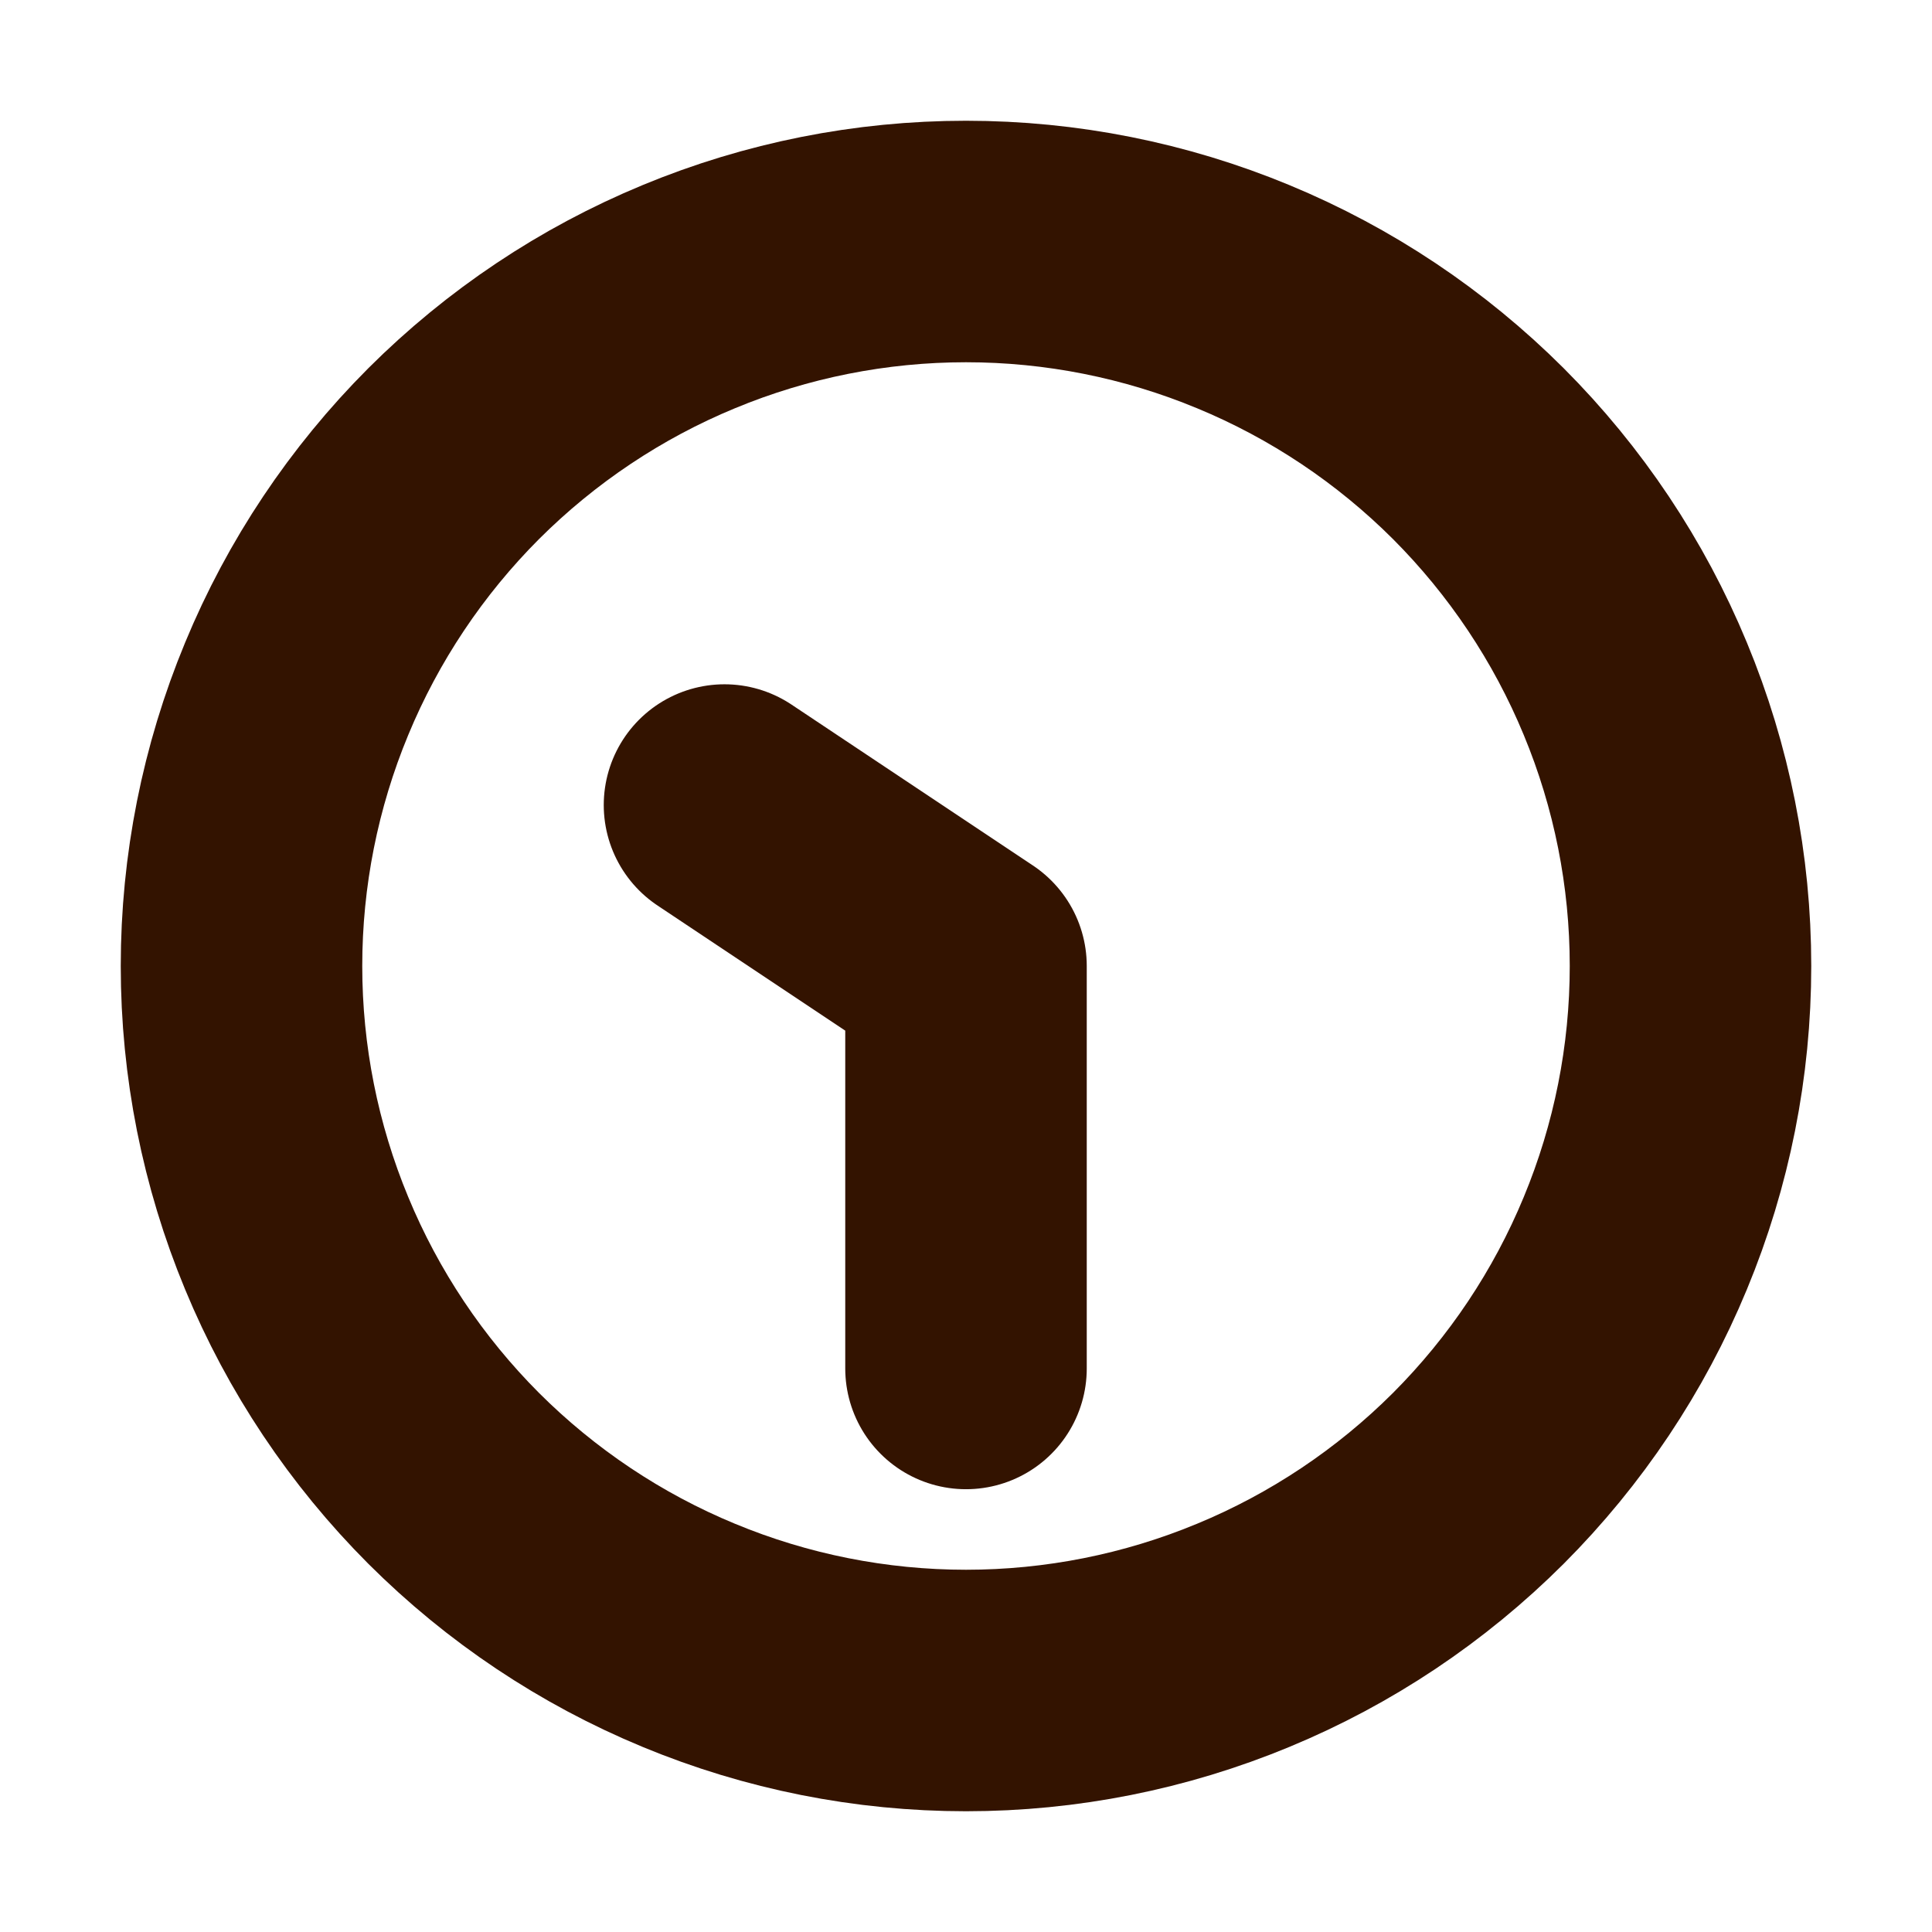
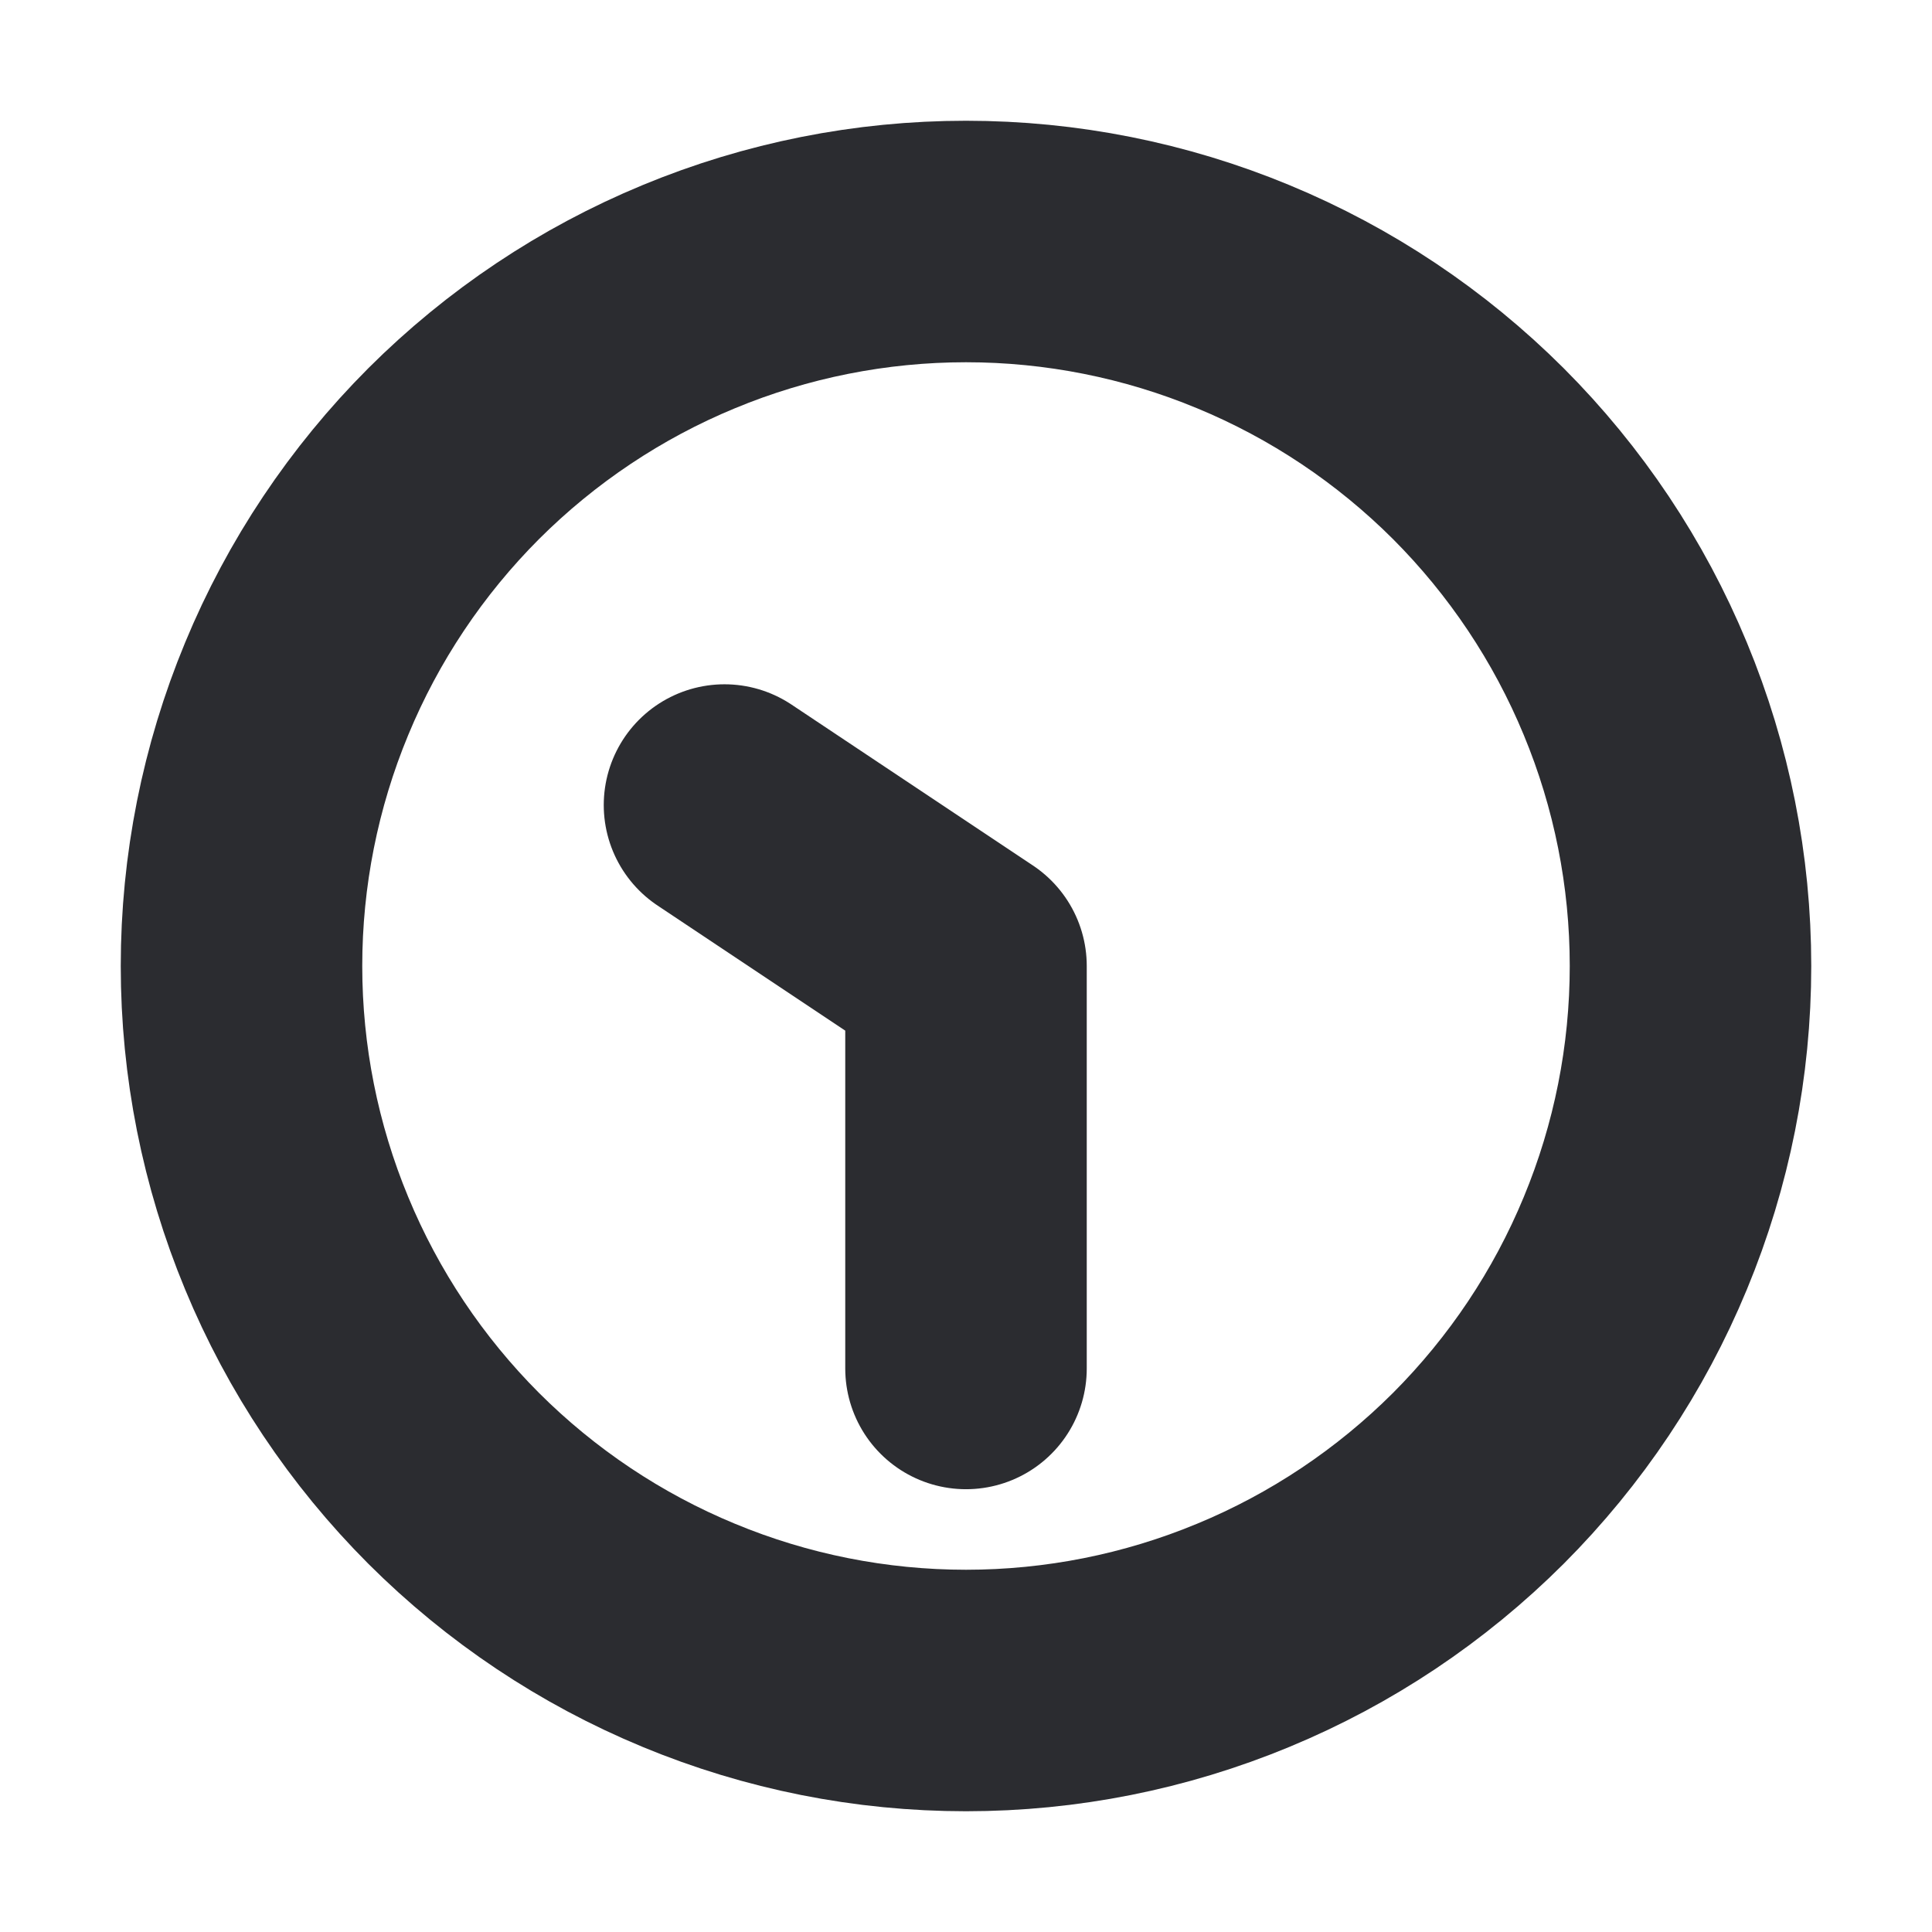
<svg xmlns="http://www.w3.org/2000/svg" width="16" height="16" viewBox="0 0 16 16" fill="none">
-   <path d="M6 6.667L8 8V11.333M14 8C14 7.212 13.845 6.432 13.543 5.704C13.242 4.976 12.8 4.315 12.243 3.757C11.685 3.2 11.024 2.758 10.296 2.457C9.568 2.155 8.788 2 8 2C7.212 2 6.432 2.155 5.704 2.457C4.976 2.758 4.315 3.2 3.757 3.757C3.2 4.315 2.758 4.976 2.457 5.704C2.155 6.432 2 7.212 2 8C2 8.788 2.155 9.568 2.457 10.296C2.758 11.024 3.2 11.685 3.757 12.243C4.315 12.8 4.976 13.242 5.704 13.543C6.432 13.845 7.212 14 8 14C8.788 14 9.568 13.845 10.296 13.543C11.024 13.242 11.685 12.8 12.243 12.243C12.8 11.685 13.242 11.024 13.543 10.296C13.845 9.568 14 8.788 14 8Z" stroke="#331300" stroke-width="2" stroke-linecap="round" stroke-linejoin="round" />
+   <path d="M6 6.667L8 8V11.333M14 8C14 7.212 13.845 6.432 13.543 5.704C13.242 4.976 12.8 4.315 12.243 3.757C11.685 3.2 11.024 2.758 10.296 2.457C9.568 2.155 8.788 2 8 2C7.212 2 6.432 2.155 5.704 2.457C4.976 2.758 4.315 3.2 3.757 3.757C3.2 4.315 2.758 4.976 2.457 5.704C2.155 6.432 2 7.212 2 8C2 8.788 2.155 9.568 2.457 10.296C2.758 11.024 3.2 11.685 3.757 12.243C4.315 12.8 4.976 13.242 5.704 13.543C6.432 13.845 7.212 14 8 14C8.788 14 9.568 13.845 10.296 13.543C11.024 13.242 11.685 12.8 12.243 12.243C12.8 11.685 13.242 11.024 13.543 10.296C13.845 9.568 14 8.788 14 8Z" stroke="#2B2C30" stroke-width="2" stroke-linecap="round" stroke-linejoin="round" />
</svg>
